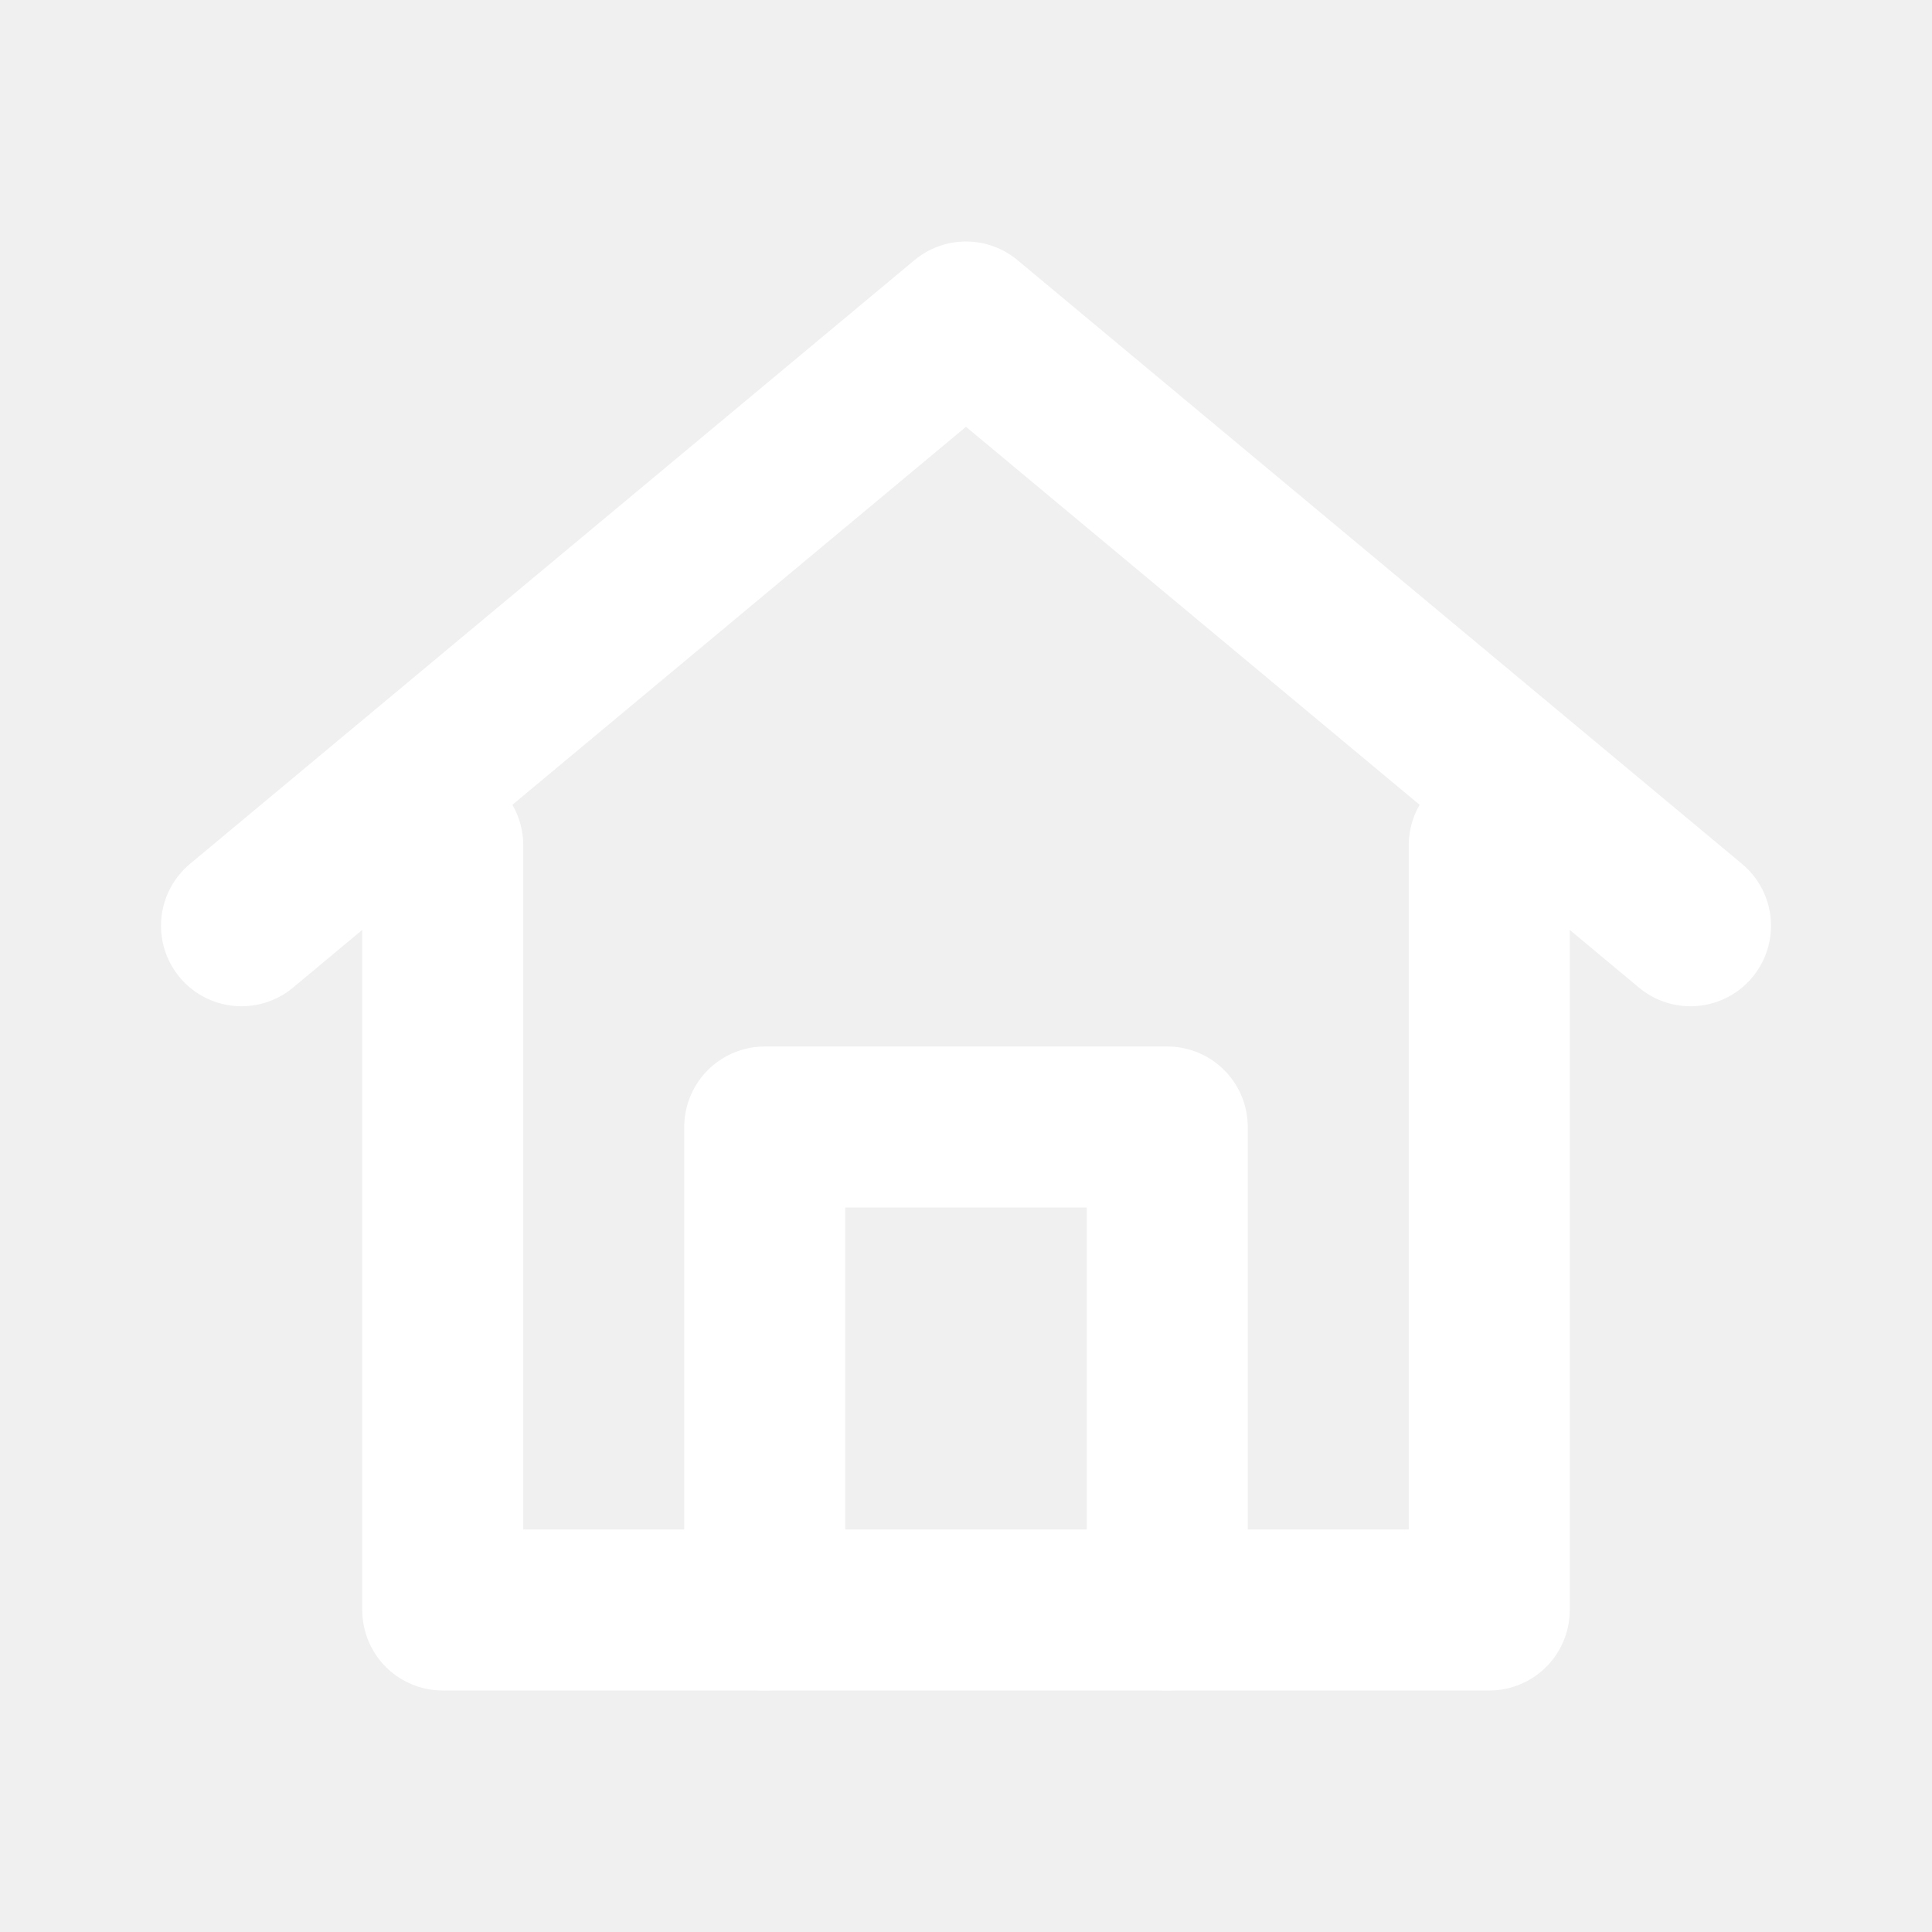
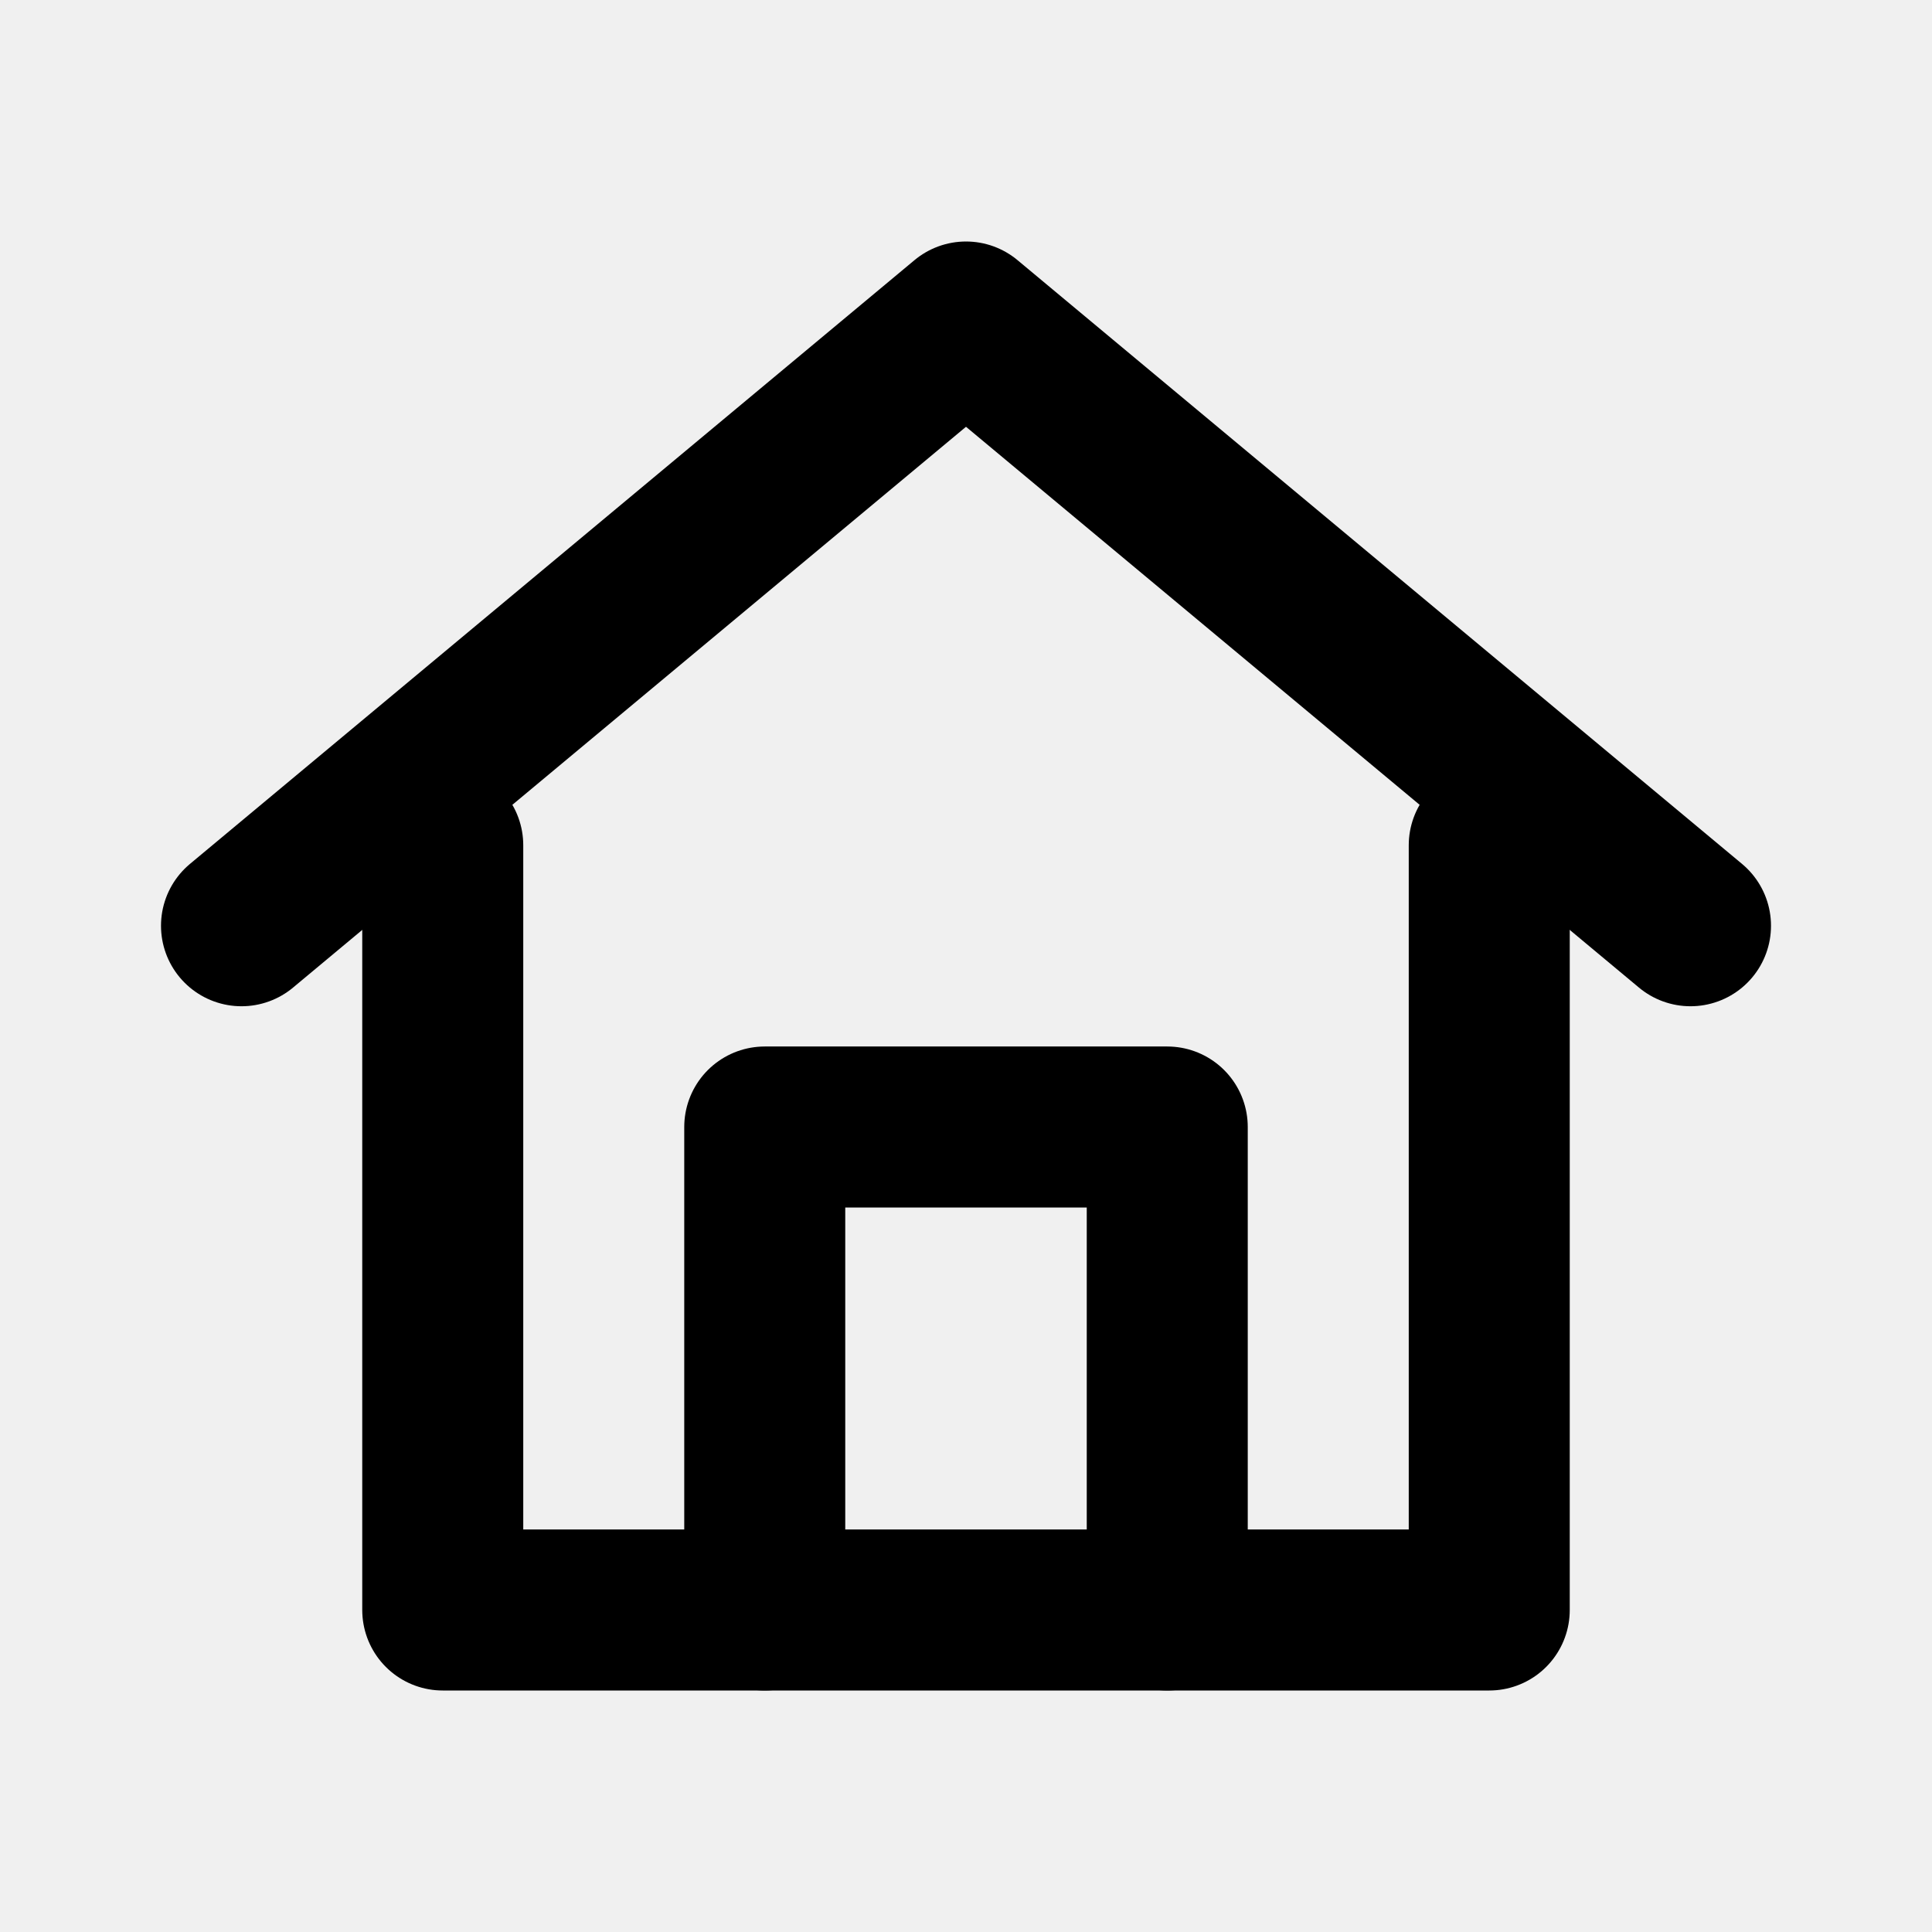
<svg xmlns="http://www.w3.org/2000/svg" width="64" height="64" viewBox="0 0 24 24" role="img" aria-labelledby="title desc">
-   <g fill="none" stroke="#ffffff" stroke-width="2" stroke-linecap="round" stroke-linejoin="round">
+   <g fill="none" stroke="#000000" stroke-width="2" stroke-linecap="round" stroke-linejoin="round">
    <path d="M3 11.5 12 4l9 7.5" />
    <path d="M5.5 10.5V20h13v-9.5" />
    <path d="M9.5 20v-6h5v6" />
  </g>
</svg>
